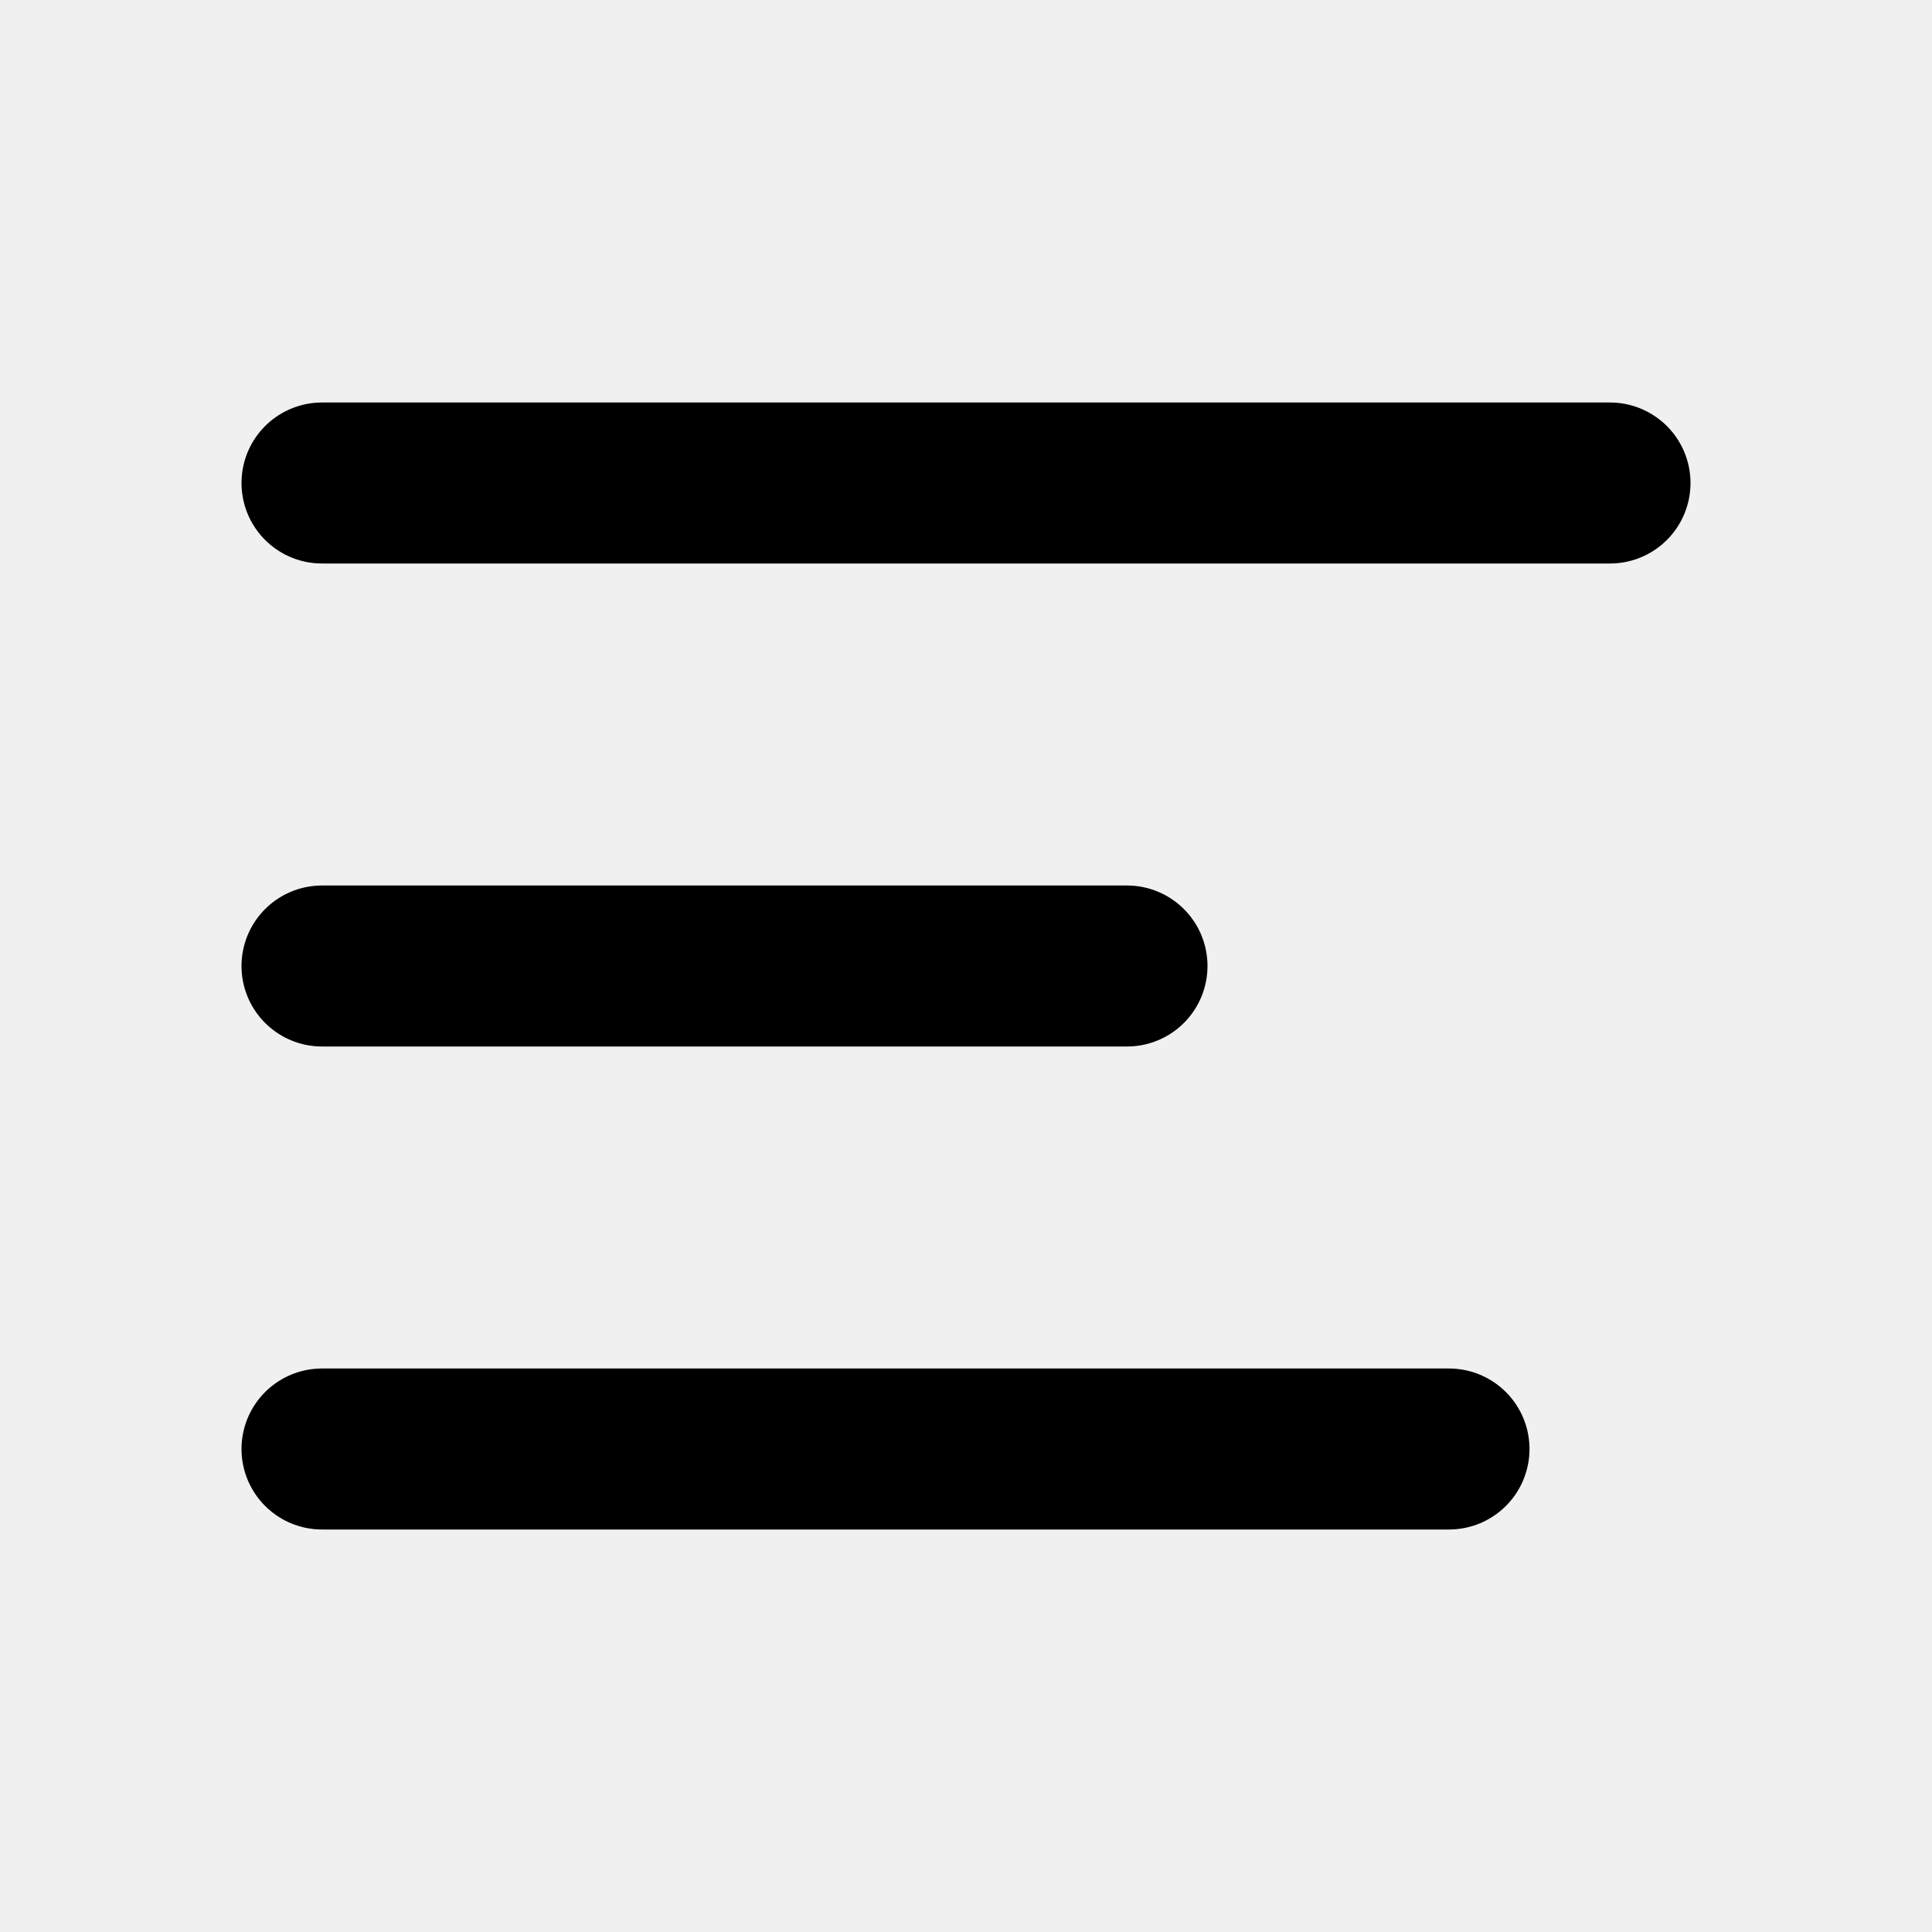
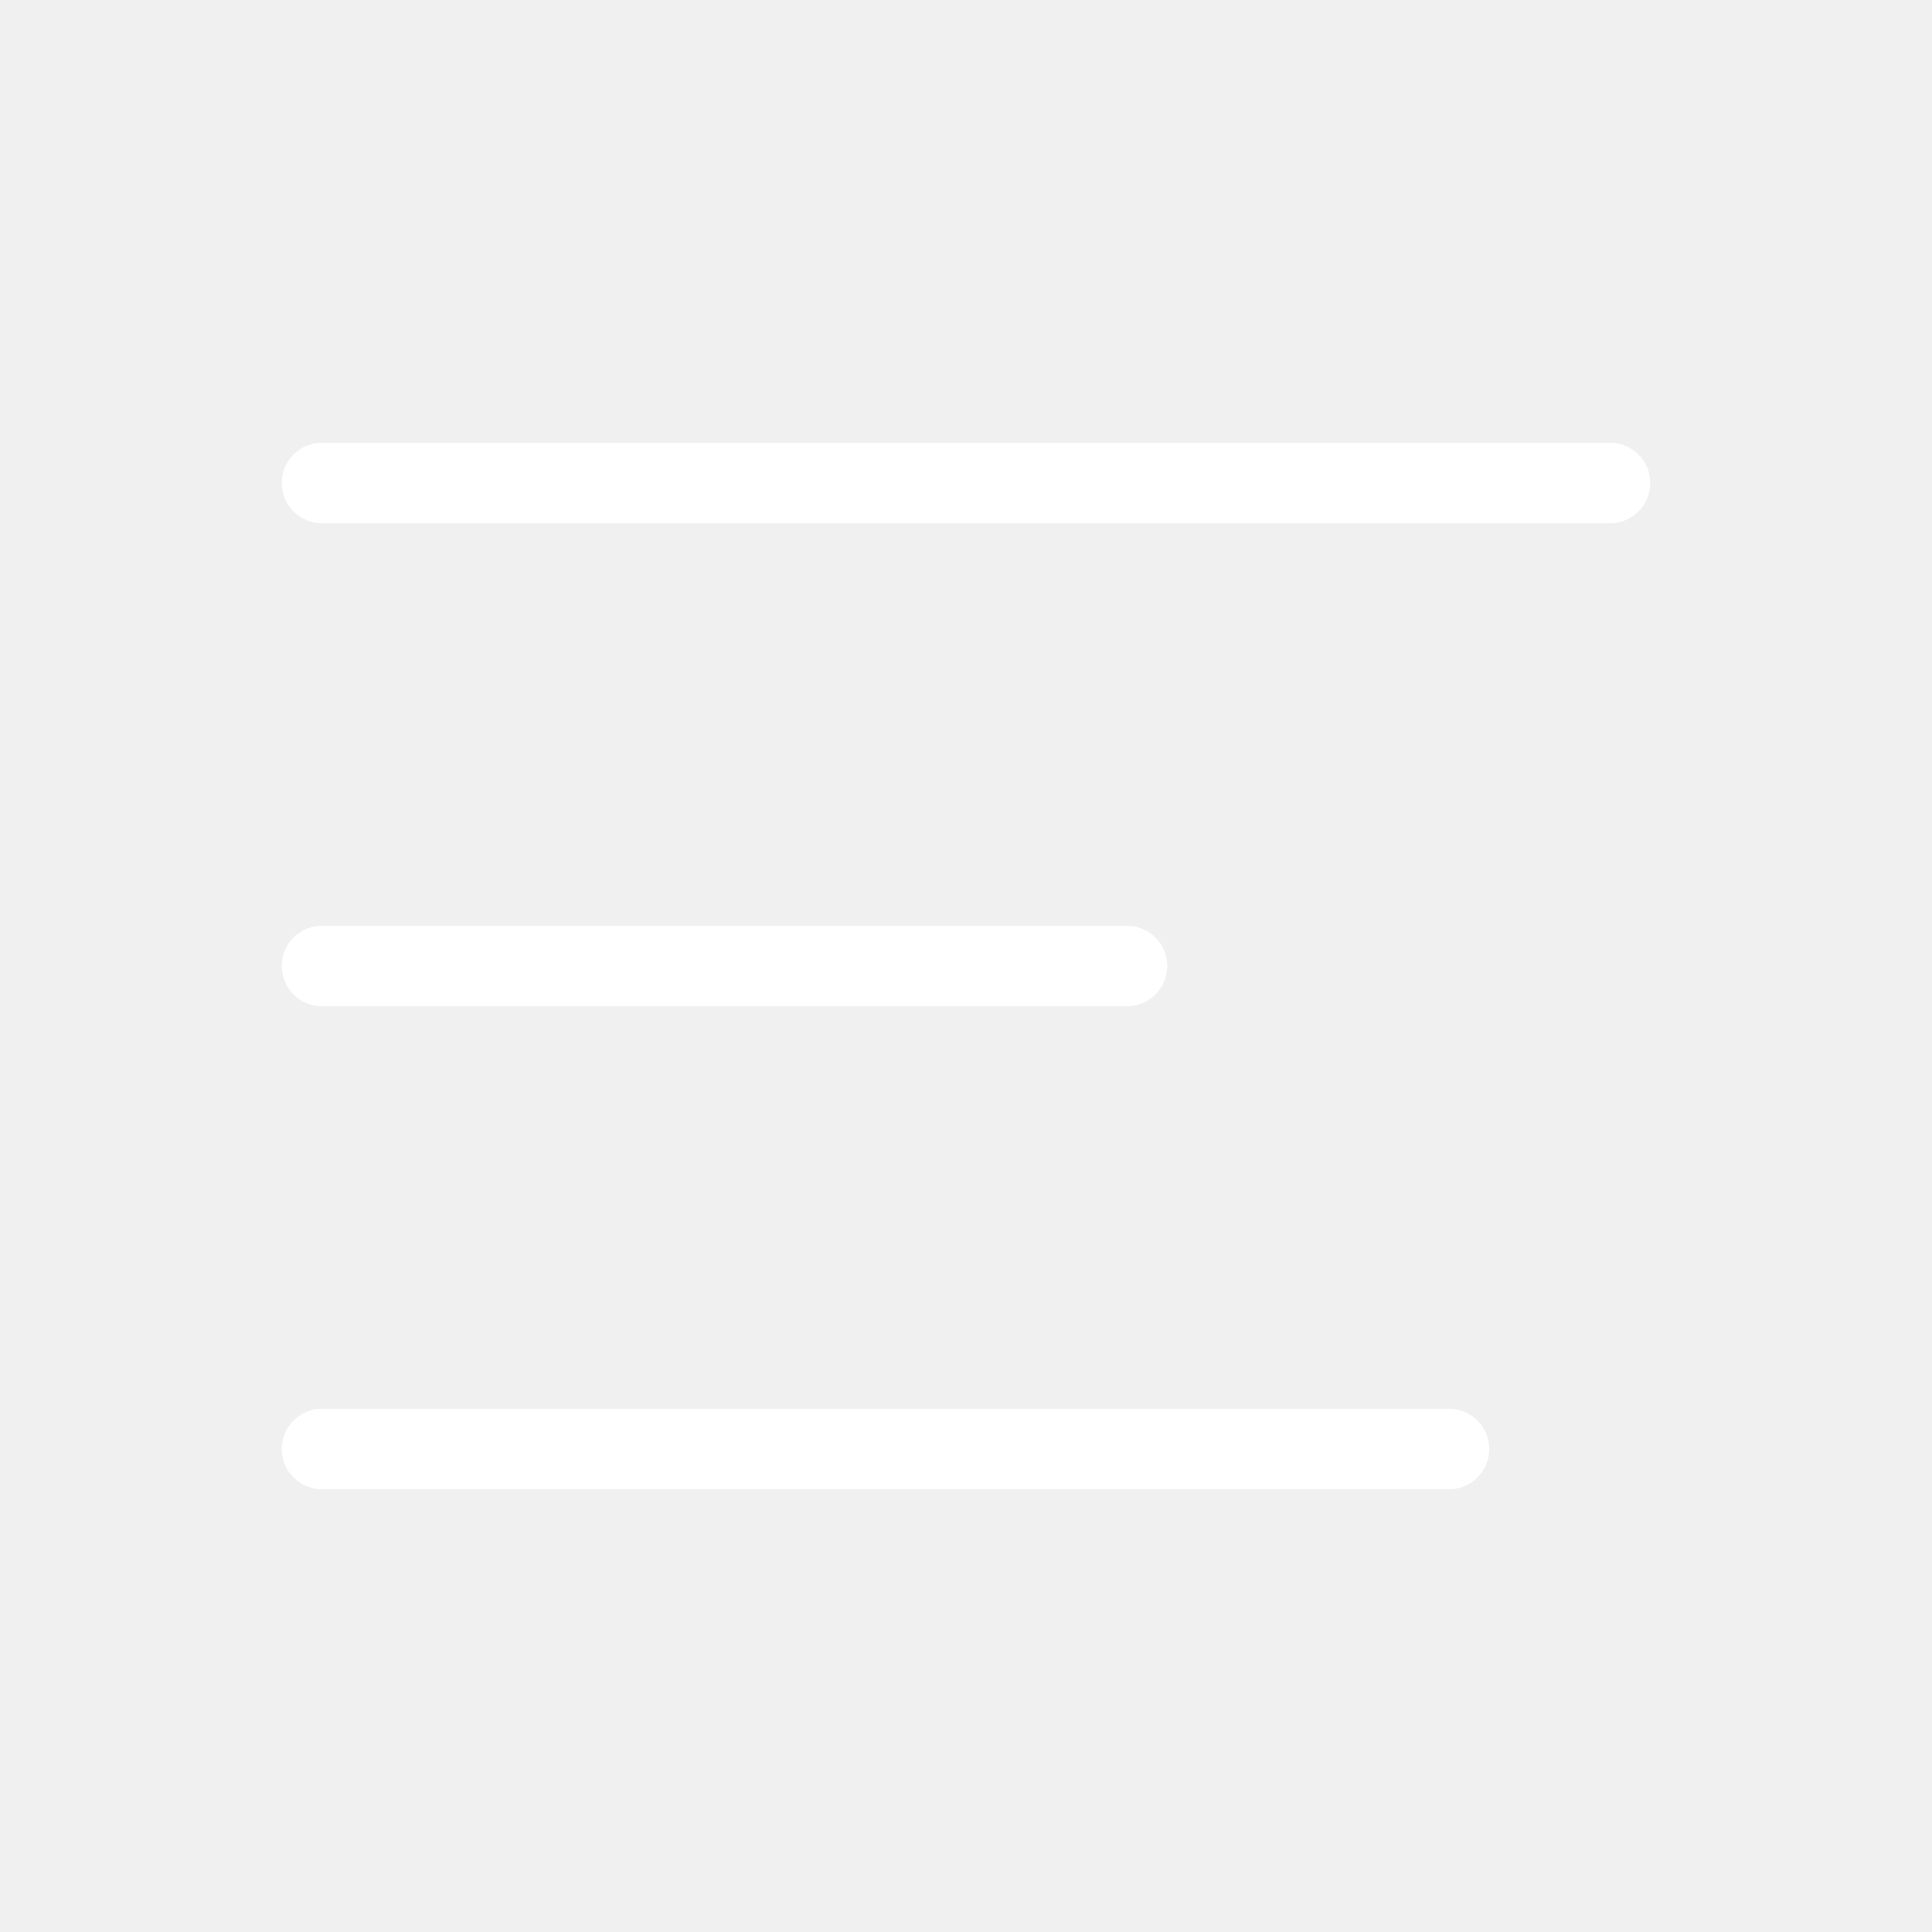
- <svg xmlns="http://www.w3.org/2000/svg" class="icon icon-tabler icon-tabler-align-left" width="24" height="24" viewBox="0 0 24 24" stroke-width="2" stroke="currentColor" fill="none" stroke-linecap="round" stroke-linejoin="round">
+ <svg xmlns="http://www.w3.org/2000/svg" class="icon icon-tabler icon-tabler-align-left" width="60" height="60" viewBox="0 0 24 24" stroke-width="1" stroke="#ffffff" fill="none" stroke-linecap="round" stroke-linejoin="round">
  <path stroke="none" d="M0 0h24v24H0z" fill="none" />
  <path d="M4 6l16 0" />
  <path d="M4 12l10 0" />
  <path d="M4 18l14 0" />
</svg>
